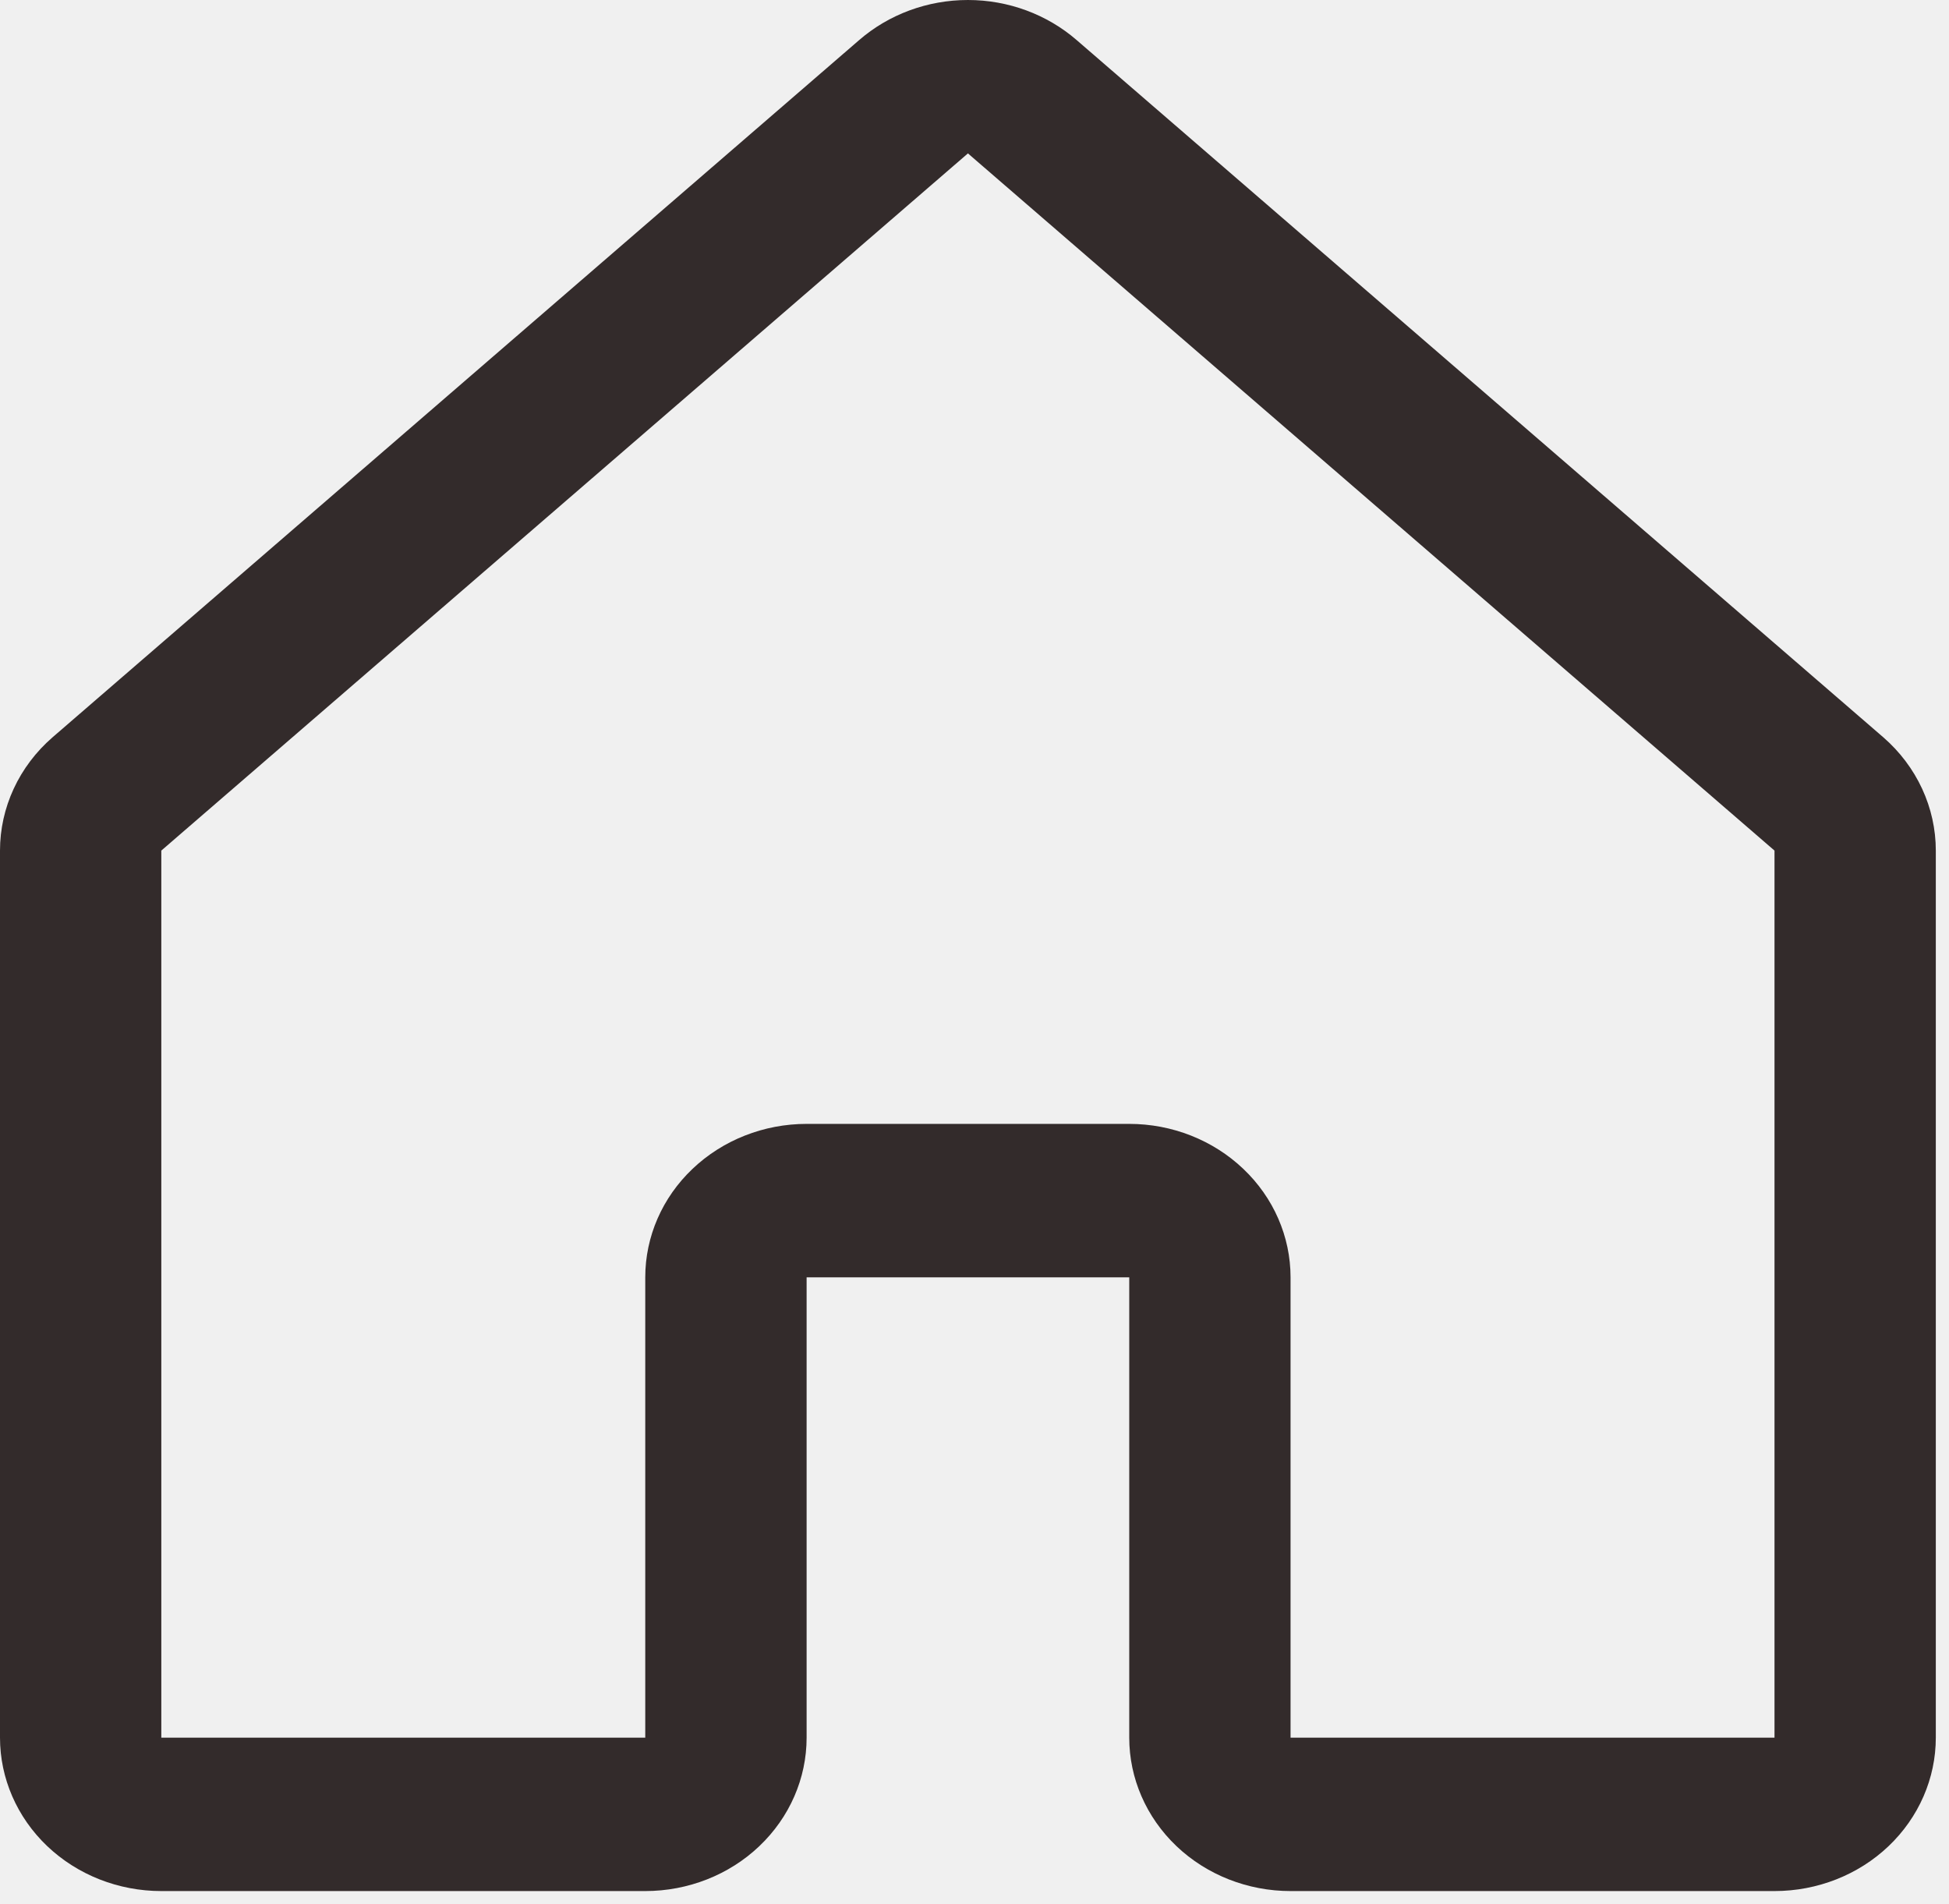
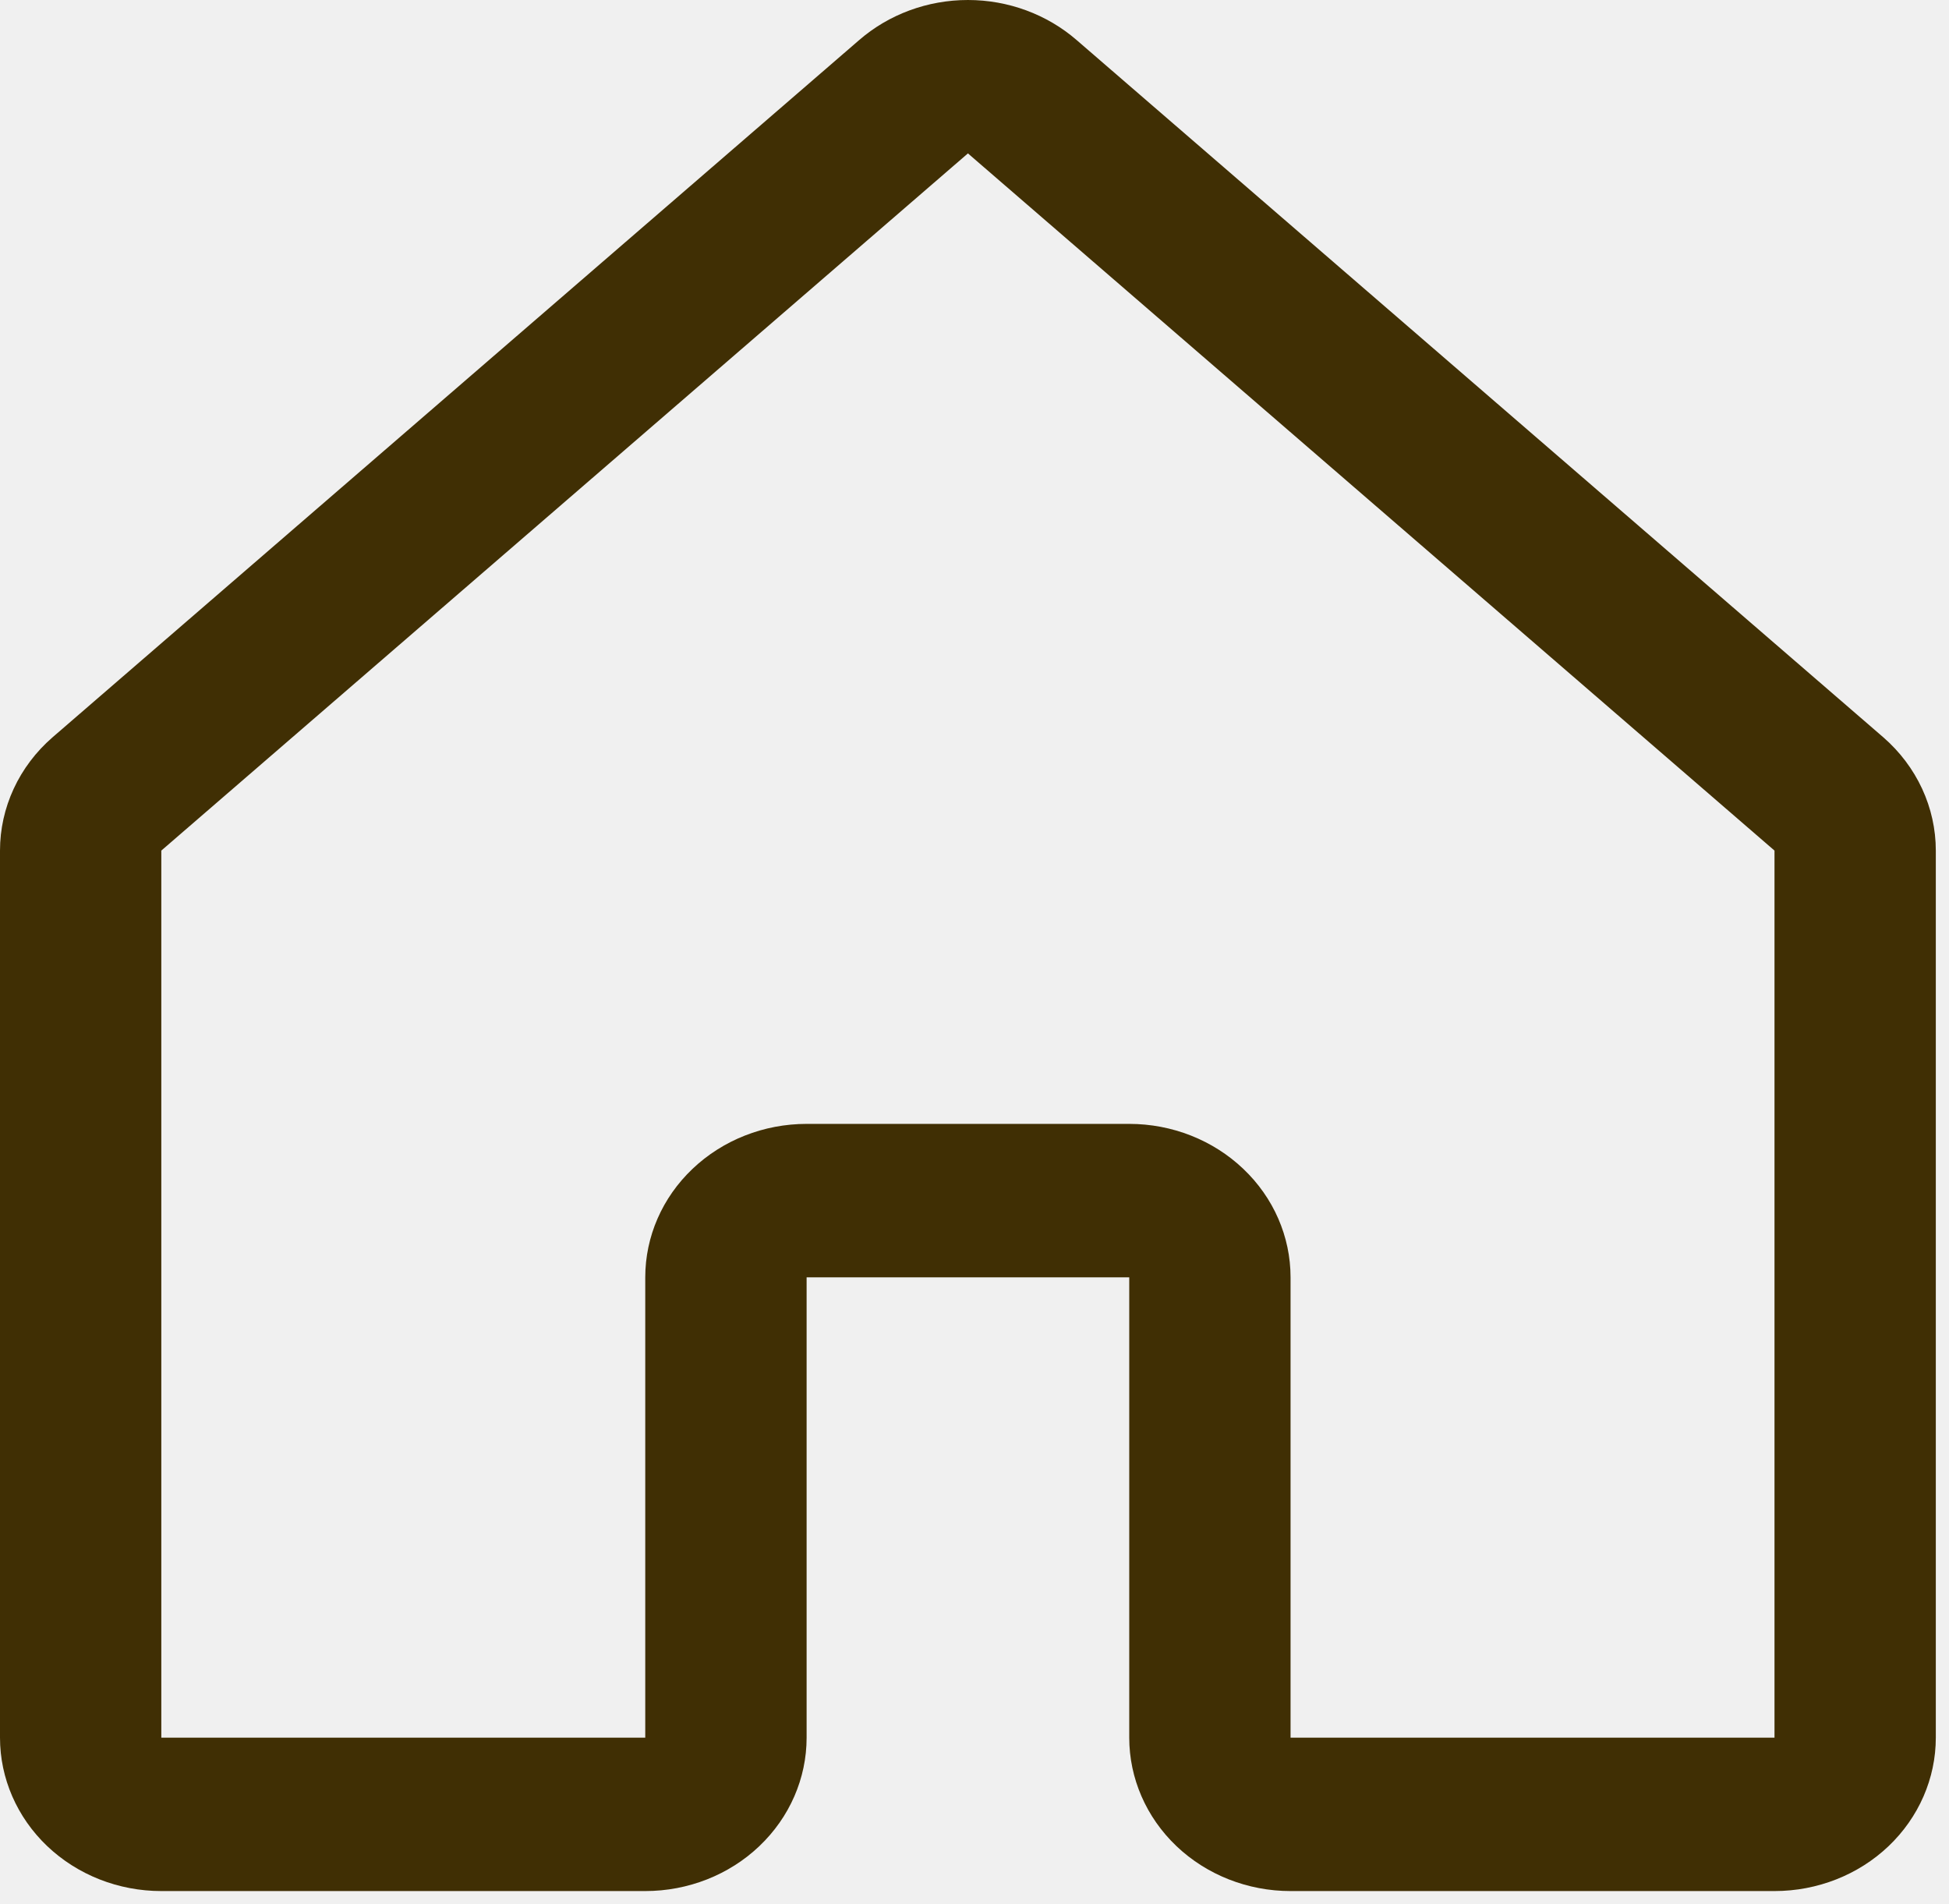
<svg xmlns="http://www.w3.org/2000/svg" width="43" height="42" viewBox="0 0 43 42" fill="none">
  <g clip-path="url(#clip0_44_7)">
-     <path d="M39.15 41.717H28.473C27.529 41.717 26.624 41.361 25.956 40.726C25.289 40.091 24.914 39.23 24.914 38.333V28.178H17.796V38.333C17.796 39.23 17.421 40.091 16.753 40.726C16.086 41.361 15.18 41.717 14.236 41.717H3.559C2.615 41.717 1.71 41.361 1.042 40.726C0.375 40.091 0 39.23 0 38.333V18.764C0 18.294 0.103 17.83 0.302 17.4C0.501 16.97 0.792 16.584 1.157 16.267L18.952 0.887C19.608 0.317 20.465 0 21.355 0C22.244 0 23.101 0.317 23.757 0.887L41.553 16.267C41.917 16.584 42.208 16.97 42.407 17.4C42.606 17.83 42.709 18.294 42.709 18.764V38.333C42.709 39.23 42.334 40.091 41.667 40.726C41 41.361 40.094 41.717 39.15 41.717ZM17.796 24.793H24.914C25.858 24.793 26.763 25.15 27.43 25.785C28.098 26.419 28.473 27.28 28.473 28.178V38.333H39.15V18.764L21.355 3.384L3.559 18.764V38.333H14.236V28.178C14.236 27.28 14.611 26.419 15.279 25.785C15.946 25.15 16.852 24.793 17.796 24.793Z" fill="#332B2B" />
+     <path d="M39.15 41.717H28.473C27.529 41.717 26.624 41.361 25.956 40.726C25.289 40.091 24.914 39.23 24.914 38.333V28.178H17.796V38.333C17.796 39.23 17.421 40.091 16.753 40.726C16.086 41.361 15.18 41.717 14.236 41.717H3.559C2.615 41.717 1.71 41.361 1.042 40.726C0.375 40.091 0 39.23 0 38.333V18.764C0 18.294 0.103 17.83 0.302 17.4C0.501 16.97 0.792 16.584 1.157 16.267L18.952 0.887C19.608 0.317 20.465 0 21.355 0C22.244 0 23.101 0.317 23.757 0.887L41.553 16.267C41.917 16.584 42.208 16.97 42.407 17.4C42.606 17.83 42.709 18.294 42.709 18.764V38.333C42.709 39.23 42.334 40.091 41.667 40.726C41 41.361 40.094 41.717 39.15 41.717ZM17.796 24.793H24.914C25.858 24.793 26.763 25.15 27.43 25.785C28.098 26.419 28.473 27.28 28.473 28.178V38.333H39.15V18.764L21.355 3.384L3.559 18.764V38.333H14.236V28.178C14.236 27.28 14.611 26.419 15.279 25.785C15.946 25.15 16.852 24.793 17.796 24.793Z" fill="#402F04" />
  </g>
  <defs>
    <clipPath id="clip0_44_7">
      <rect width="43" height="42" fill="white" />
    </clipPath>
  </defs>
</svg>
